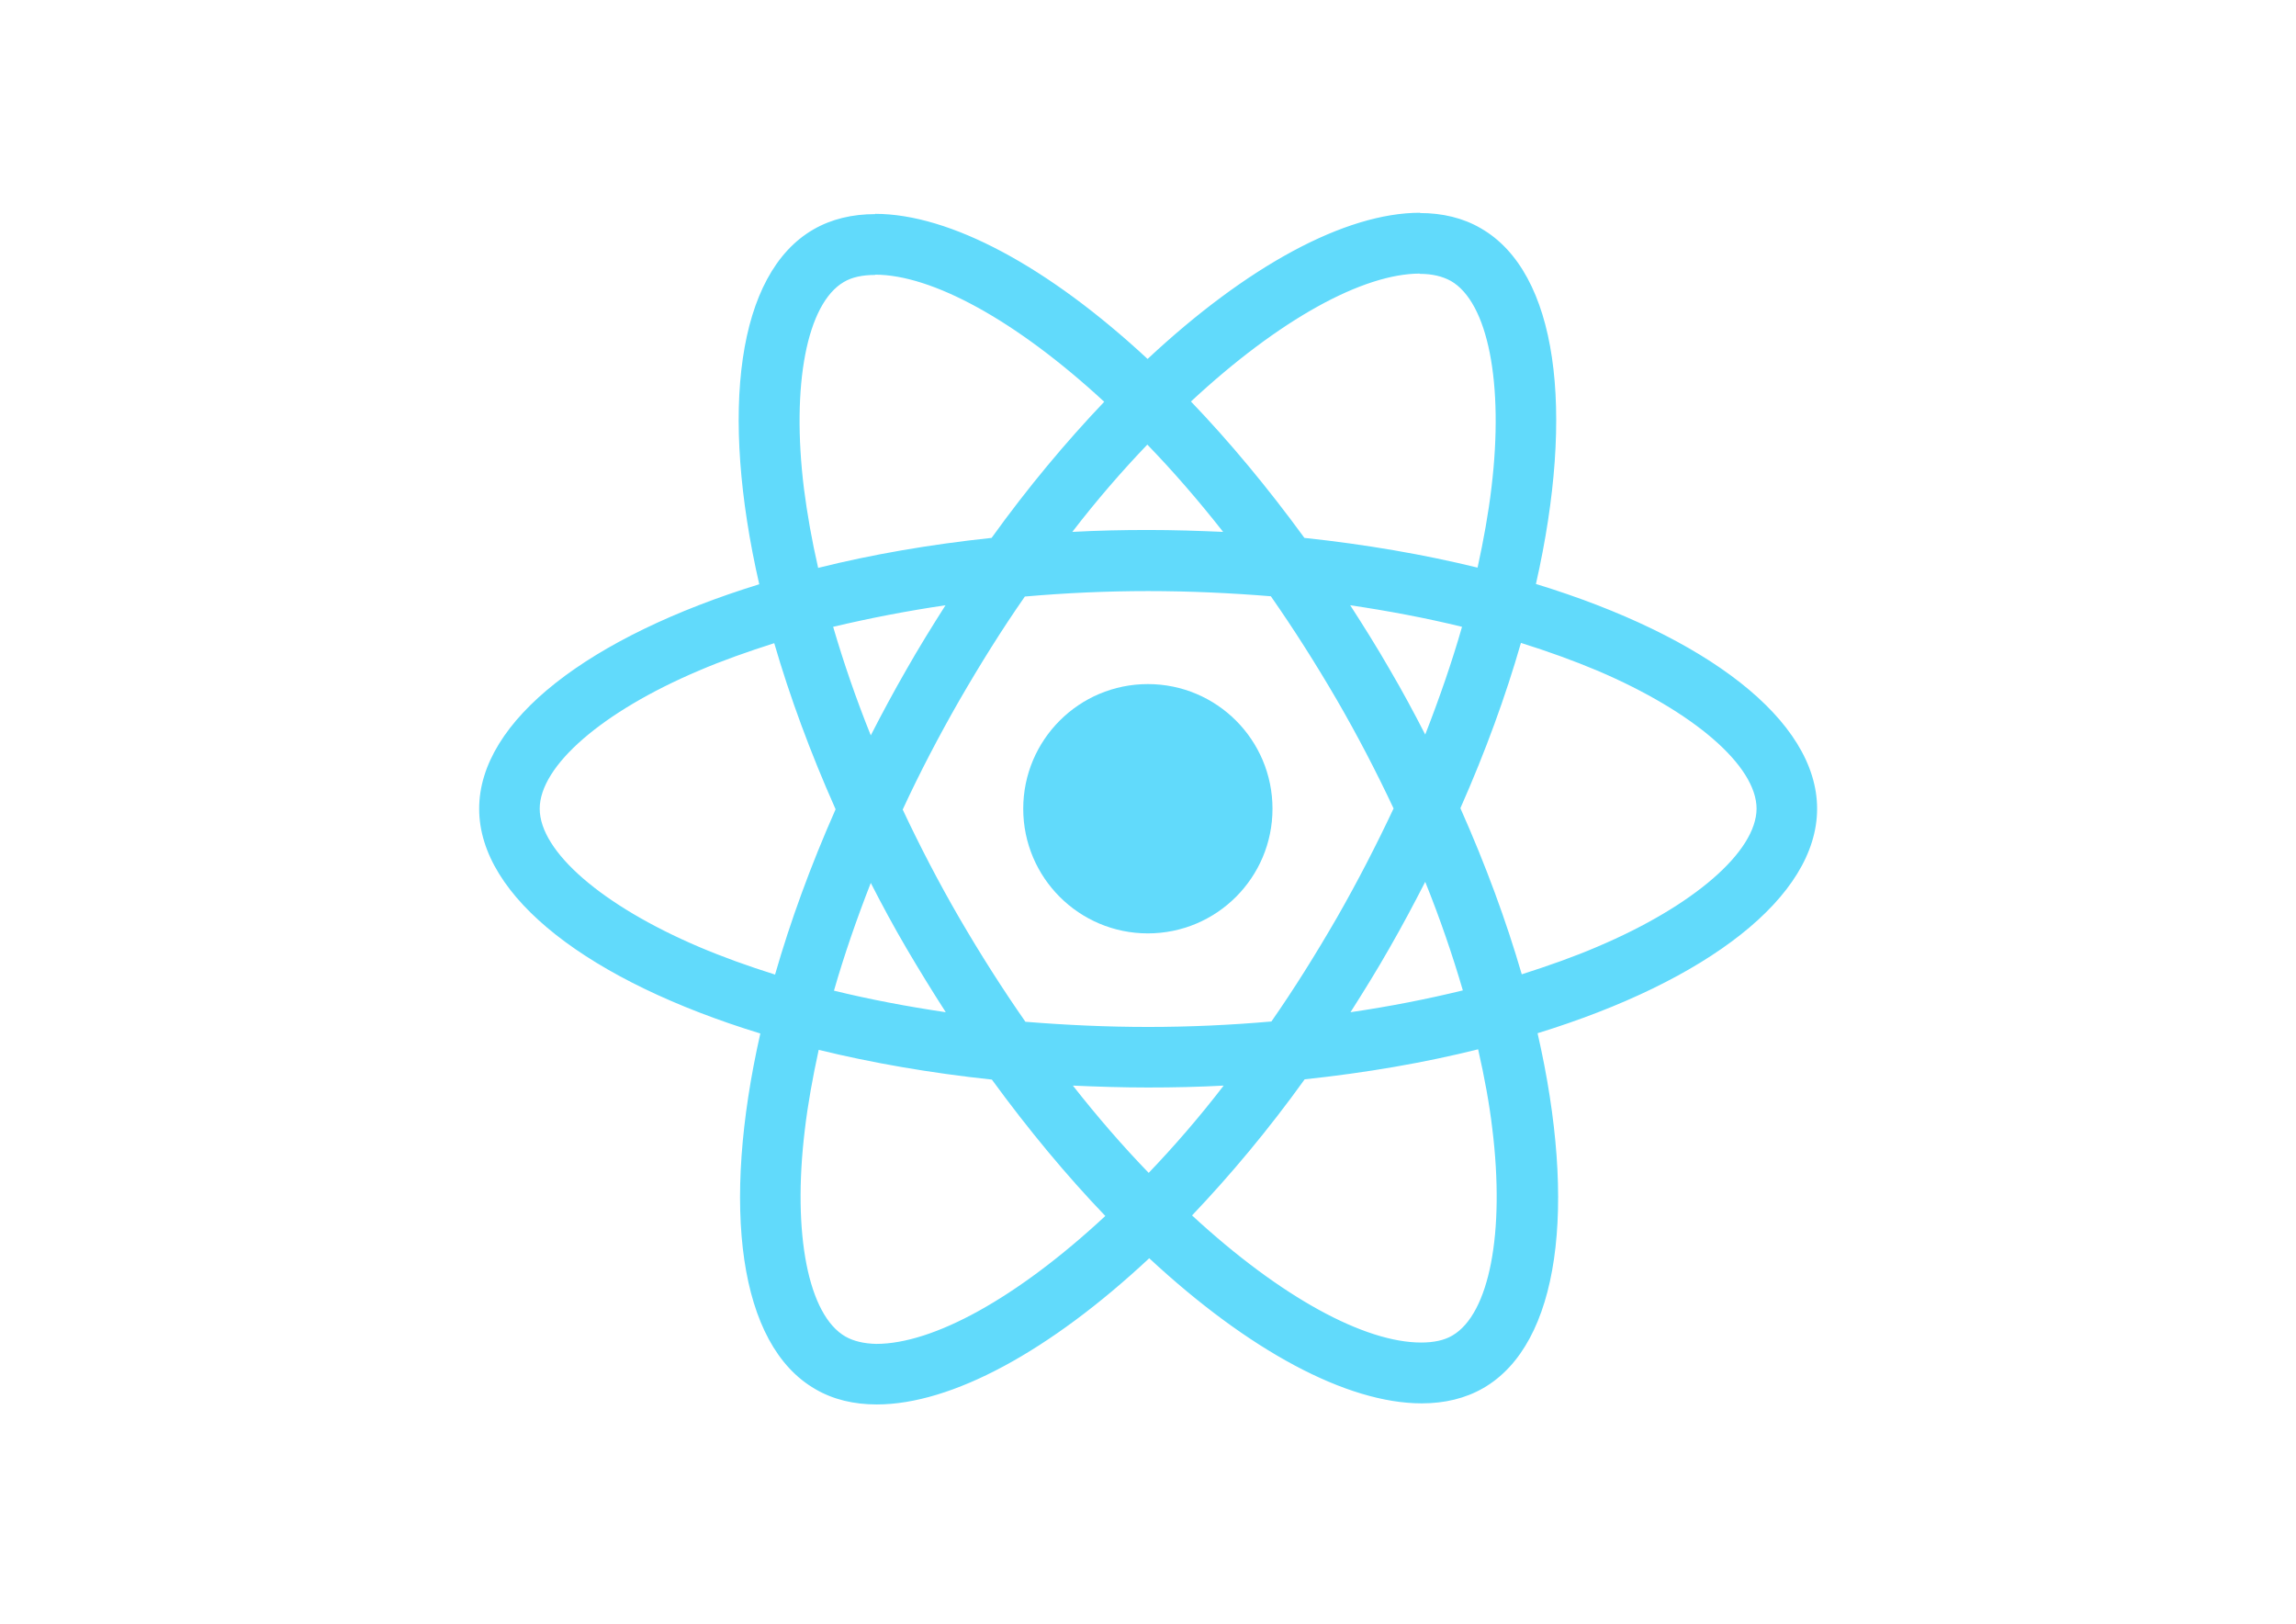
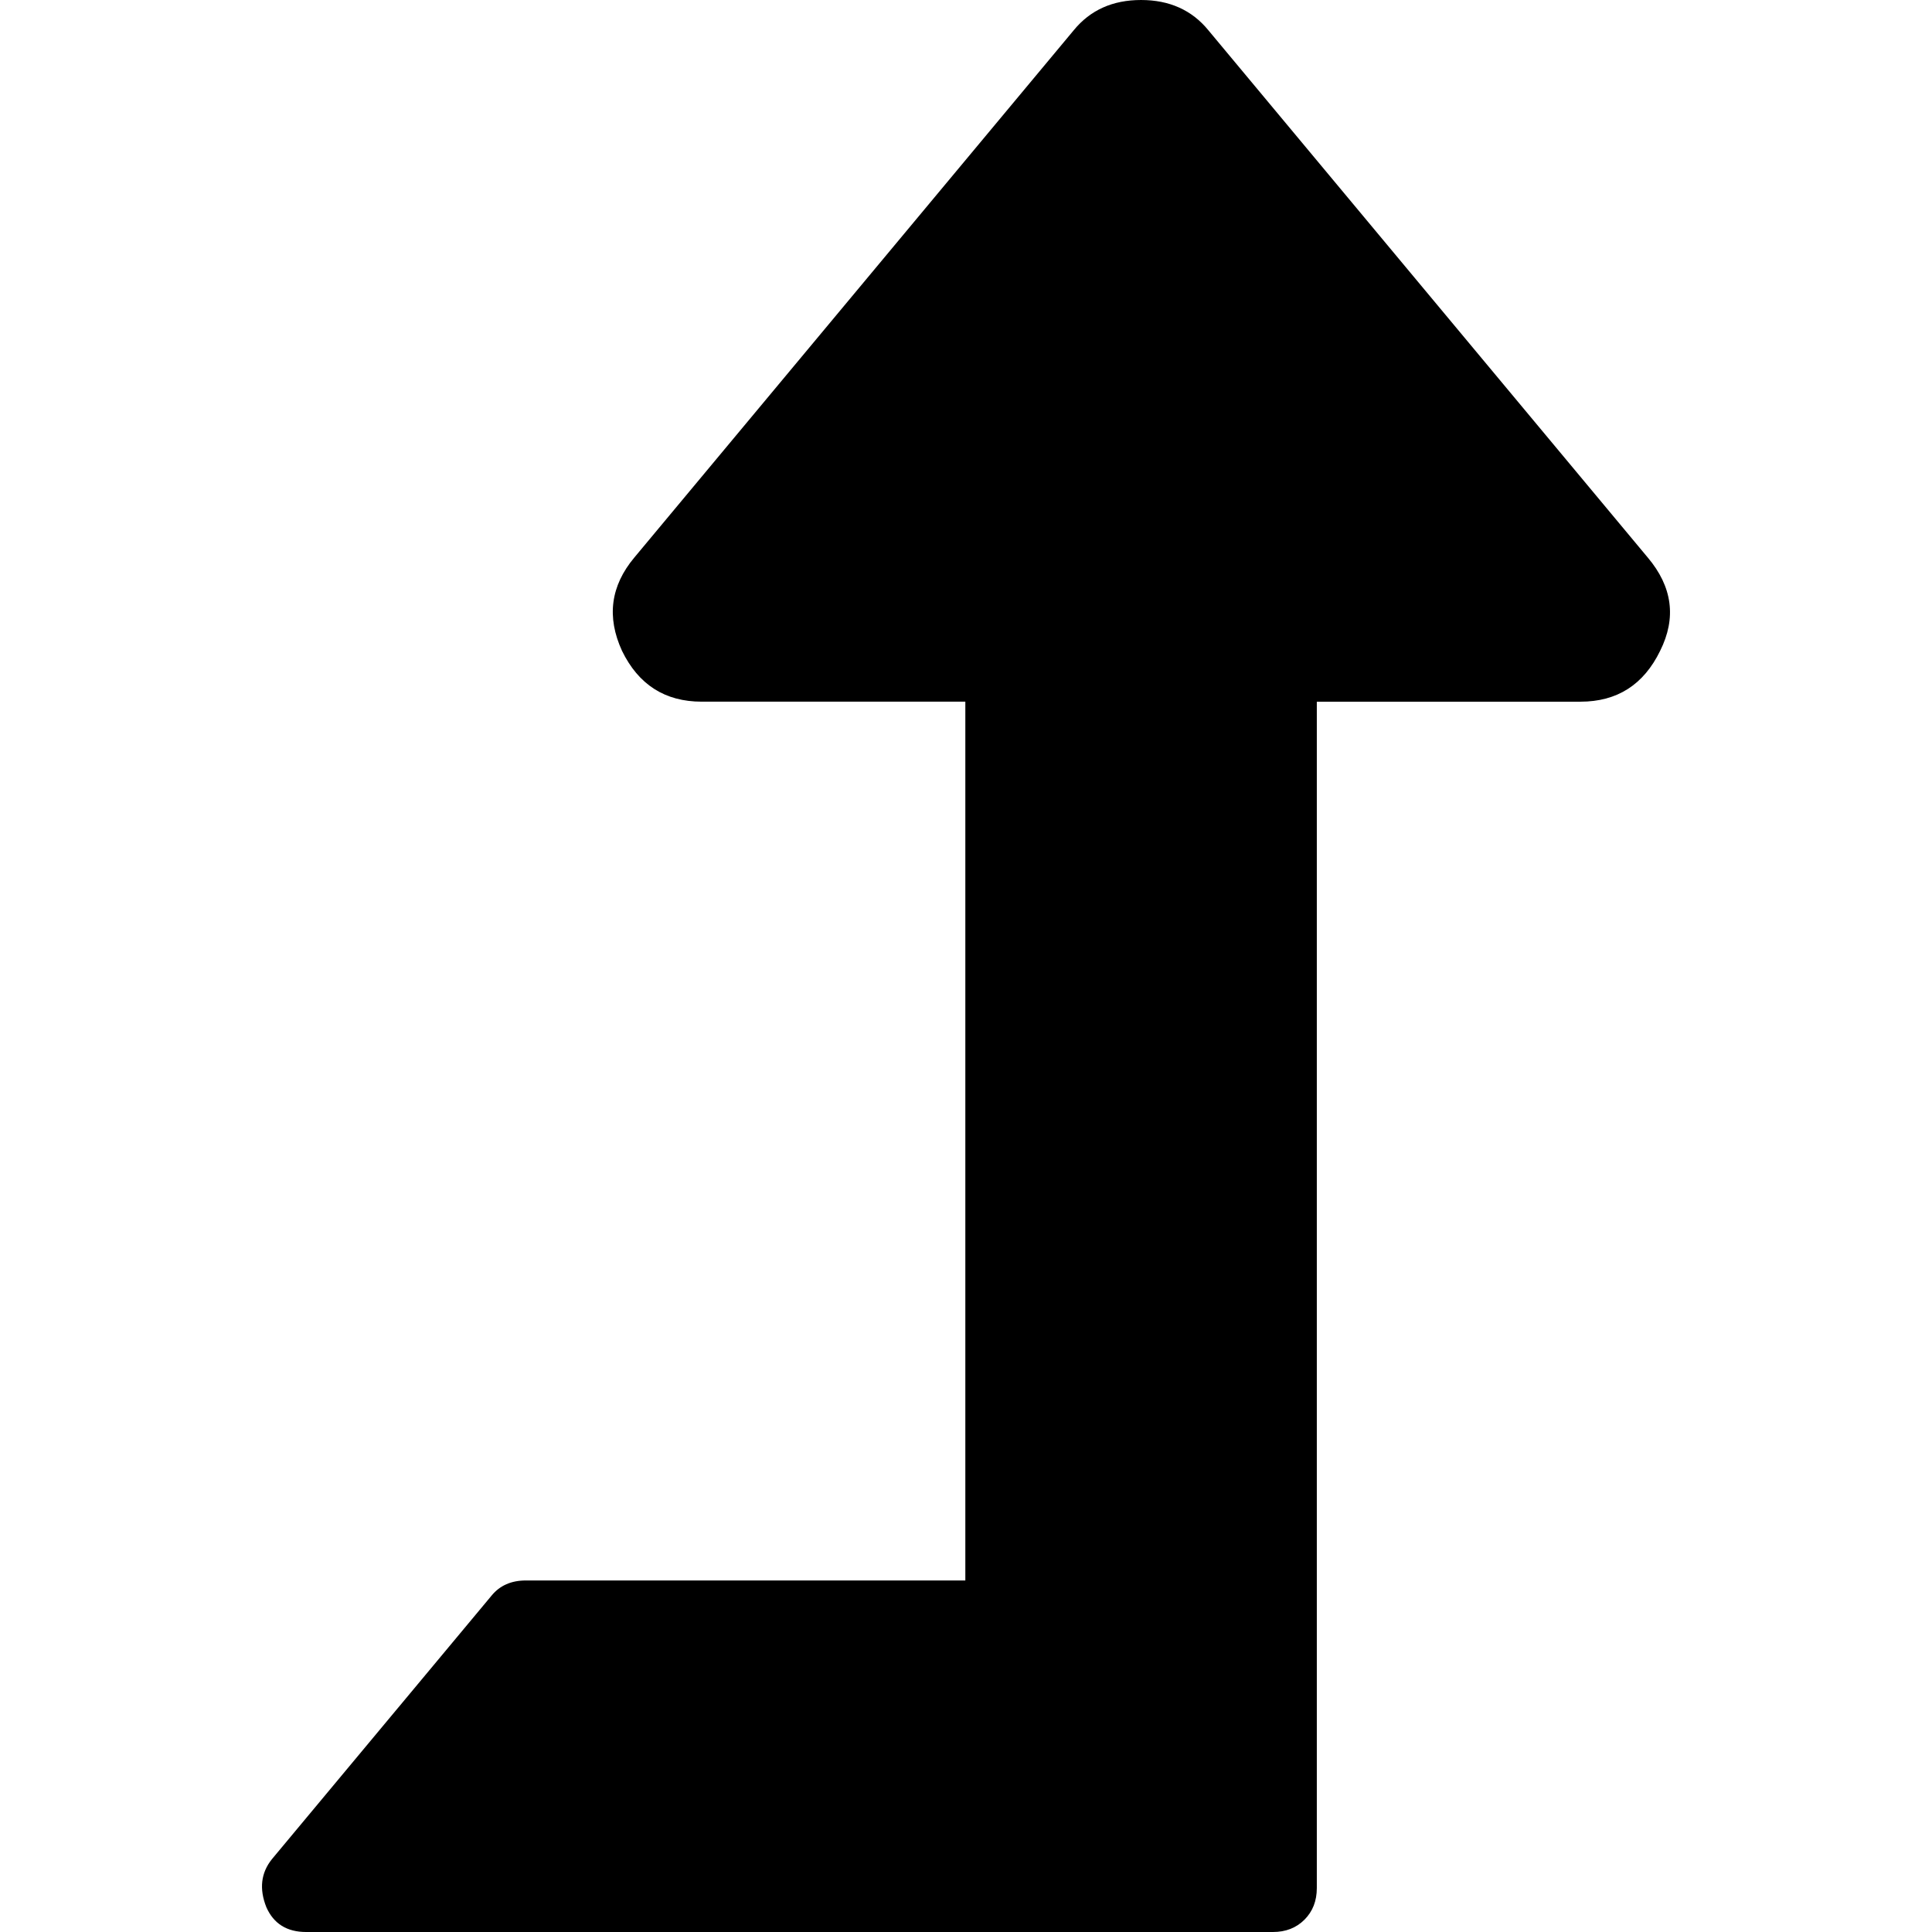
- <svg xmlns="http://www.w3.org/2000/svg" viewBox="0 0 841.9 595.3">
-   <g fill="#61DAFB">
-     <path d="M666.3 296.5c0-32.5-40.7-63.3-103.1-82.4 14.4-63.6 8-114.2-20.2-130.4-6.5-3.8-14.1-5.6-22.4-5.6v22.3c4.6 0 8.3.9 11.4 2.6 13.6 7.8 19.5 37.5 14.9 75.7-1.1 9.4-2.9 19.3-5.1 29.4-19.6-4.8-41-8.5-63.5-10.9-13.5-18.5-27.5-35.3-41.6-50 32.6-30.3 63.2-46.9 84-46.9V78c-27.5 0-63.5 19.6-99.9 53.6-36.4-33.8-72.4-53.2-99.9-53.2v22.3c20.7 0 51.4 16.5 84 46.6-14 14.7-28 31.4-41.3 49.9-22.6 2.4-44 6.1-63.6 11-2.3-10-4-19.7-5.2-29-4.7-38.2 1.1-67.9 14.6-75.8 3-1.8 6.9-2.6 11.5-2.6V78.5c-8.4 0-16 1.8-22.6 5.6-28.1 16.2-34.4 66.7-19.9 130.1-62.2 19.2-102.7 49.9-102.7 82.3 0 32.5 40.7 63.3 103.1 82.4-14.4 63.6-8 114.2 20.2 130.4 6.5 3.8 14.1 5.6 22.5 5.6 27.5 0 63.5-19.6 99.9-53.6 36.4 33.8 72.4 53.2 99.9 53.2 8.4 0 16-1.8 22.6-5.6 28.1-16.2 34.4-66.7 19.9-130.1 62-19.1 102.5-49.9 102.5-82.3zm-130.2-66.7c-3.7 12.9-8.3 26.2-13.5 39.5-4.1-8-8.4-16-13.1-24-4.6-8-9.5-15.8-14.4-23.4 14.2 2.1 27.9 4.7 41 7.9zm-45.8 106.5c-7.8 13.5-15.8 26.3-24.1 38.2-14.9 1.3-30 2-45.2 2-15.1 0-30.2-.7-45-1.9-8.3-11.9-16.4-24.6-24.2-38-7.6-13.1-14.5-26.4-20.8-39.8 6.2-13.4 13.2-26.8 20.7-39.9 7.8-13.5 15.8-26.3 24.1-38.2 14.9-1.3 30-2 45.2-2 15.1 0 30.2.7 45 1.9 8.3 11.9 16.4 24.6 24.2 38 7.6 13.1 14.5 26.4 20.8 39.8-6.3 13.4-13.2 26.8-20.7 39.9zm32.3-13c5.4 13.4 10 26.8 13.8 39.8-13.1 3.2-26.9 5.9-41.2 8 4.9-7.7 9.8-15.6 14.4-23.7 4.6-8 8.9-16.1 13-24.1zM421.2 430c-9.3-9.6-18.6-20.3-27.8-32 9 .4 18.2.7 27.5.7 9.4 0 18.7-.2 27.8-.7-9 11.7-18.3 22.4-27.5 32zm-74.4-58.9c-14.2-2.1-27.9-4.7-41-7.9 3.7-12.9 8.3-26.2 13.5-39.5 4.1 8 8.4 16 13.1 24 4.7 8 9.5 15.8 14.4 23.4zM420.7 163c9.3 9.6 18.6 20.3 27.8 32-9-.4-18.2-.7-27.5-.7-9.4 0-18.7.2-27.8.7 9-11.7 18.3-22.4 27.5-32zm-74 58.9c-4.9 7.7-9.8 15.6-14.4 23.7-4.6 8-8.9 16-13 24-5.4-13.4-10-26.8-13.8-39.8 13.1-3.1 26.9-5.8 41.2-7.9zm-90.5 125.2c-35.4-15.1-58.3-34.9-58.3-50.6 0-15.7 22.9-35.6 58.3-50.6 8.6-3.7 18-7 27.7-10.1 5.7 19.6 13.2 40 22.5 60.9-9.2 20.8-16.6 41.1-22.2 60.6-9.9-3.1-19.3-6.5-28-10.2zM310 490c-13.6-7.8-19.5-37.5-14.9-75.7 1.1-9.4 2.9-19.3 5.1-29.4 19.6 4.8 41 8.5 63.5 10.9 13.5 18.5 27.5 35.3 41.6 50-32.6 30.3-63.2 46.9-84 46.9-4.5-.1-8.3-1-11.3-2.7zm237.2-76.2c4.7 38.2-1.1 67.9-14.6 75.8-3 1.8-6.9 2.6-11.5 2.6-20.7 0-51.4-16.5-84-46.6 14-14.7 28-31.4 41.3-49.9 22.6-2.4 44-6.1 63.6-11 2.3 10.1 4.1 19.8 5.2 29.1zm38.5-66.7c-8.6 3.7-18 7-27.7 10.1-5.7-19.6-13.2-40-22.5-60.9 9.2-20.8 16.6-41.1 22.2-60.6 9.9 3.1 19.3 6.5 28.1 10.2 35.4 15.1 58.3 34.9 58.3 50.6-.1 15.7-23 35.6-58.4 50.6zM320.8 78.4z" />
-     <circle cx="420.9" cy="296.5" r="45.7" />
-     <path d="M520.5 78.1z" />
+ <svg xmlns="http://www.w3.org/2000/svg" version="1.1" id="Capa_1" x="0px" y="0px" width="401.71px" height="401.71px" viewBox="0 0 401.71 401.71" style="enable-background:new 0 0 401.71 401.71;" xml:space="preserve">
+   <g>
+     <path d="M342.602,115.914L251.24,6.28C247.812,2.096,243.144,0,237.254,0c-5.899,0-10.564,2.093-13.99,6.28l-91.363,109.634   c-4.947,5.905-5.802,12.371-2.568,19.414c3.427,7.044,8.951,10.566,16.562,10.566h54.821v182.723h-91.363   c-3.046,0-5.426,1.048-7.139,3.142l-45.683,54.816c-2.284,2.854-2.663,6.19-1.143,9.996c1.525,3.433,4.283,5.14,8.282,5.14h200.995   c2.67,0,4.853-0.852,6.567-2.562c1.711-1.715,2.566-3.901,2.566-6.571V145.897h54.819c7.615,0,13.131-3.521,16.563-10.566   C348.604,128.481,347.745,122.009,342.602,115.914z" />
  </g>
+   <g>
+ </g>
+   <g>
+ </g>
+   <g>
+ </g>
+   <g>
+ </g>
+   <g>
+ </g>
+   <g>
+ </g>
+   <g>
+ </g>
+   <g>
+ </g>
+   <g>
+ </g>
+   <g>
+ </g>
+   <g>
+ </g>
+   <g>
+ </g>
+   <g>
+ </g>
+   <g>
+ </g>
+   <g>
+ </g>
</svg>
